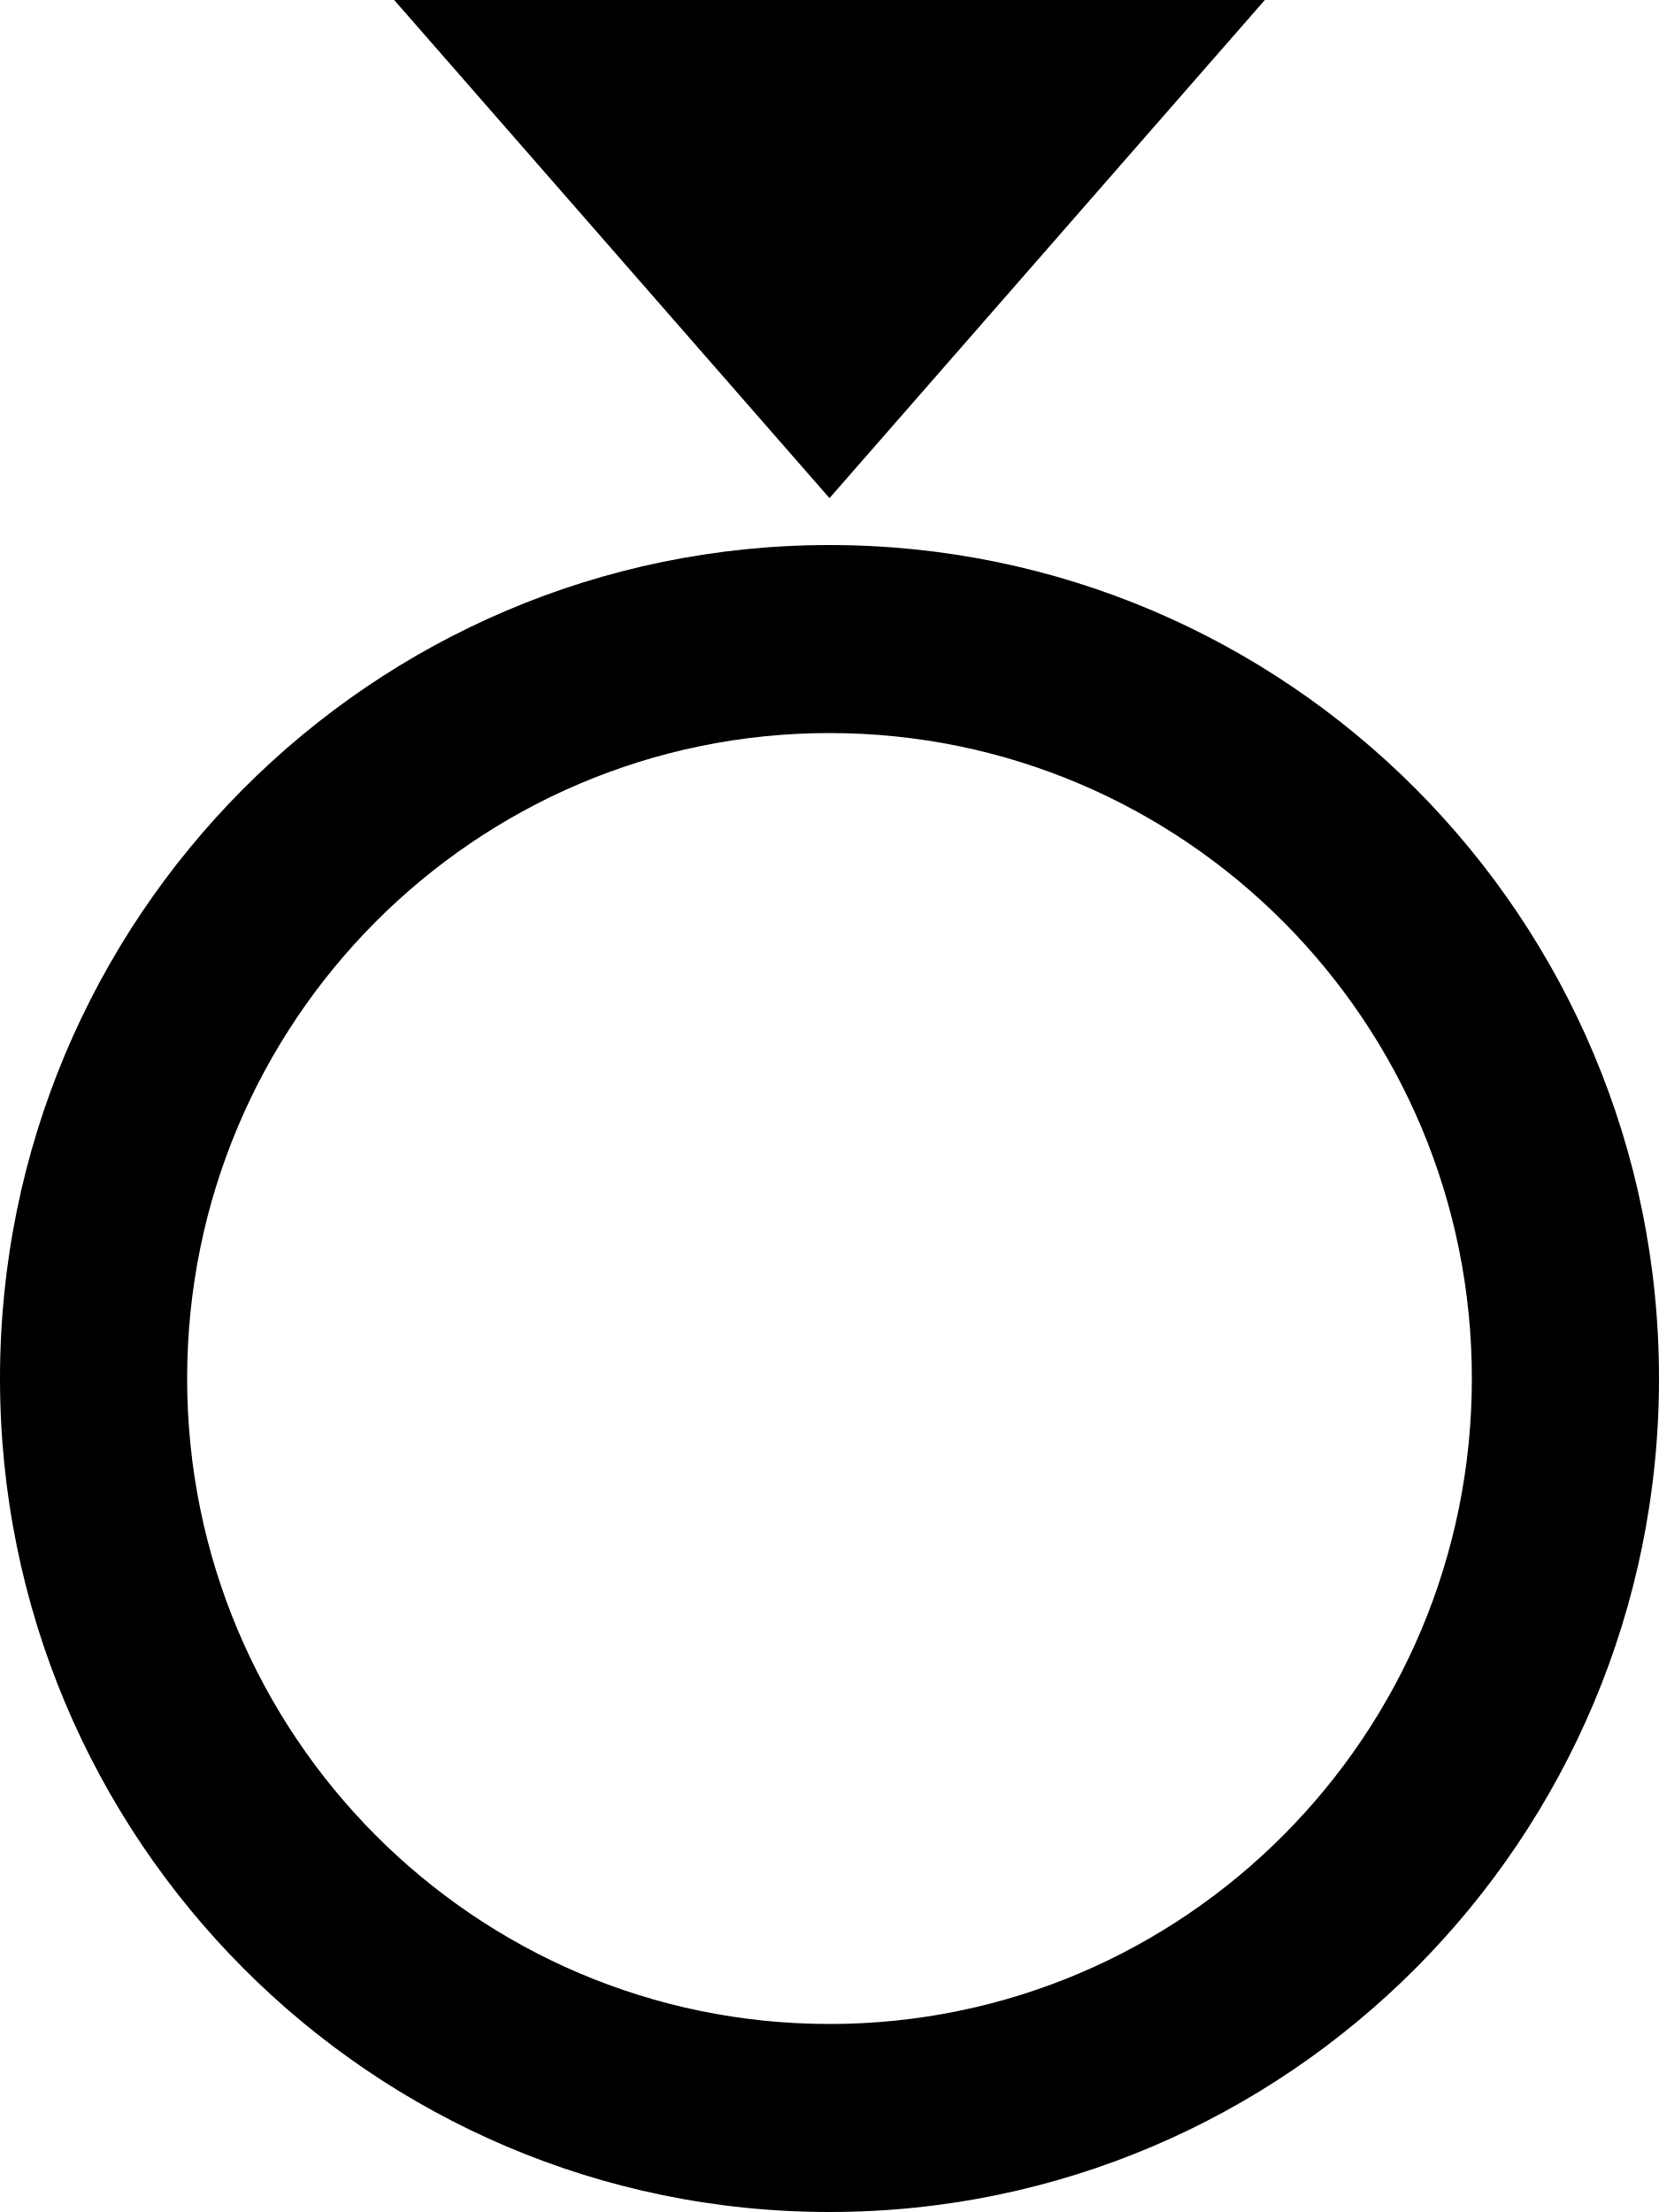
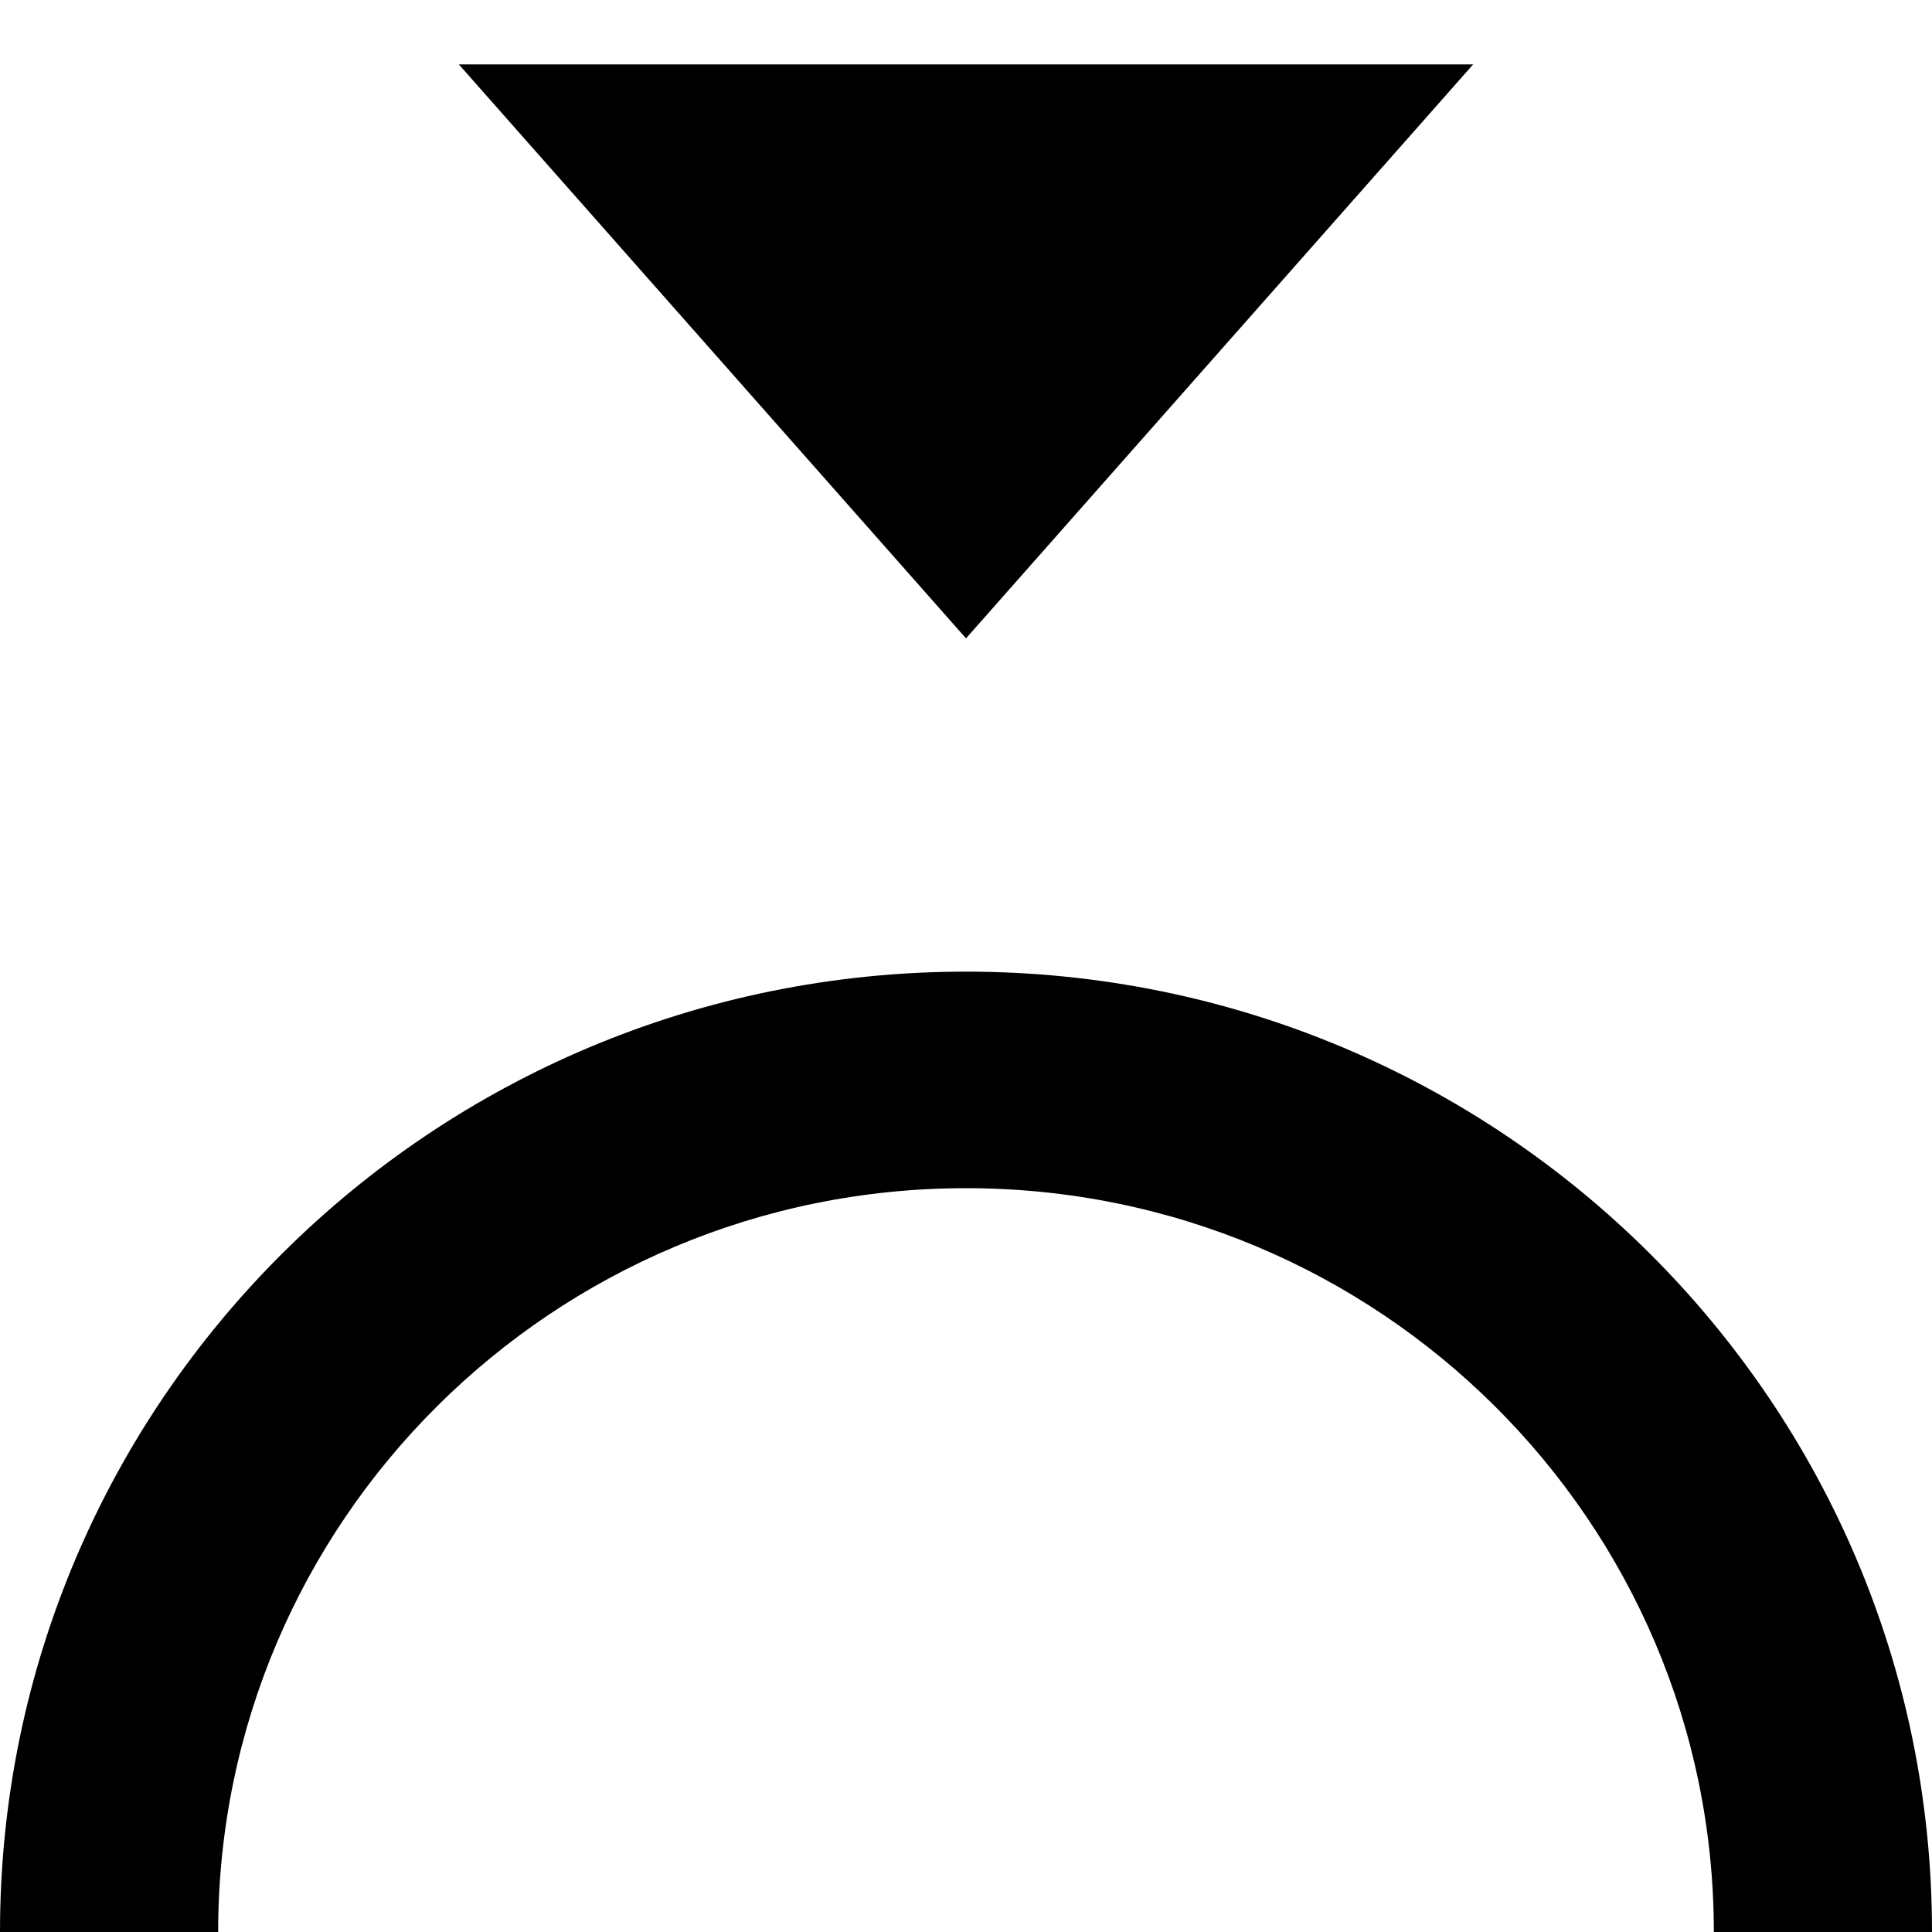
- <svg xmlns="http://www.w3.org/2000/svg" id="a" viewBox="0 0 75 100">
-   <path d="M37.5,24.64C16.79,24.64,0,41.51,0,62.32s16.79,37.68,37.5,37.68,37.5-16.87,37.5-37.68S58.21,24.64,37.5,24.64ZM37.5,91.5c-16.04,0-29.04-13.07-29.04-29.18s13-29.18,29.04-29.18,29.04,13.07,29.04,29.18-13,29.18-29.04,29.18Z" style="fill-rule:evenodd;" />
-   <polygon points="57.18 0 17.82 0 37.5 22.52 57.18 0" style="fill-rule:evenodd;" />
+ <svg xmlns="http://www.w3.org/2000/svg" id="a" viewBox="0 0 24 24">
+   <path d="M24,24c0-6.59-5.37-11.93-12-11.93S0,17.41,0,24M2.71,24c0-5.1,4.16-9.24,9.29-9.24s9.29,4.14,9.29,9.24" style="fill-rule:evenodd;" />
+   <polygon points="18.3 .8 5.7 .8 12 7.93 18.3 .8" style="fill-rule:evenodd;" />
+   <polyline points="0 23.75 0 0 24 0 24 23.75" style="fill:none; fill-rule:evenodd;" />
</svg>
